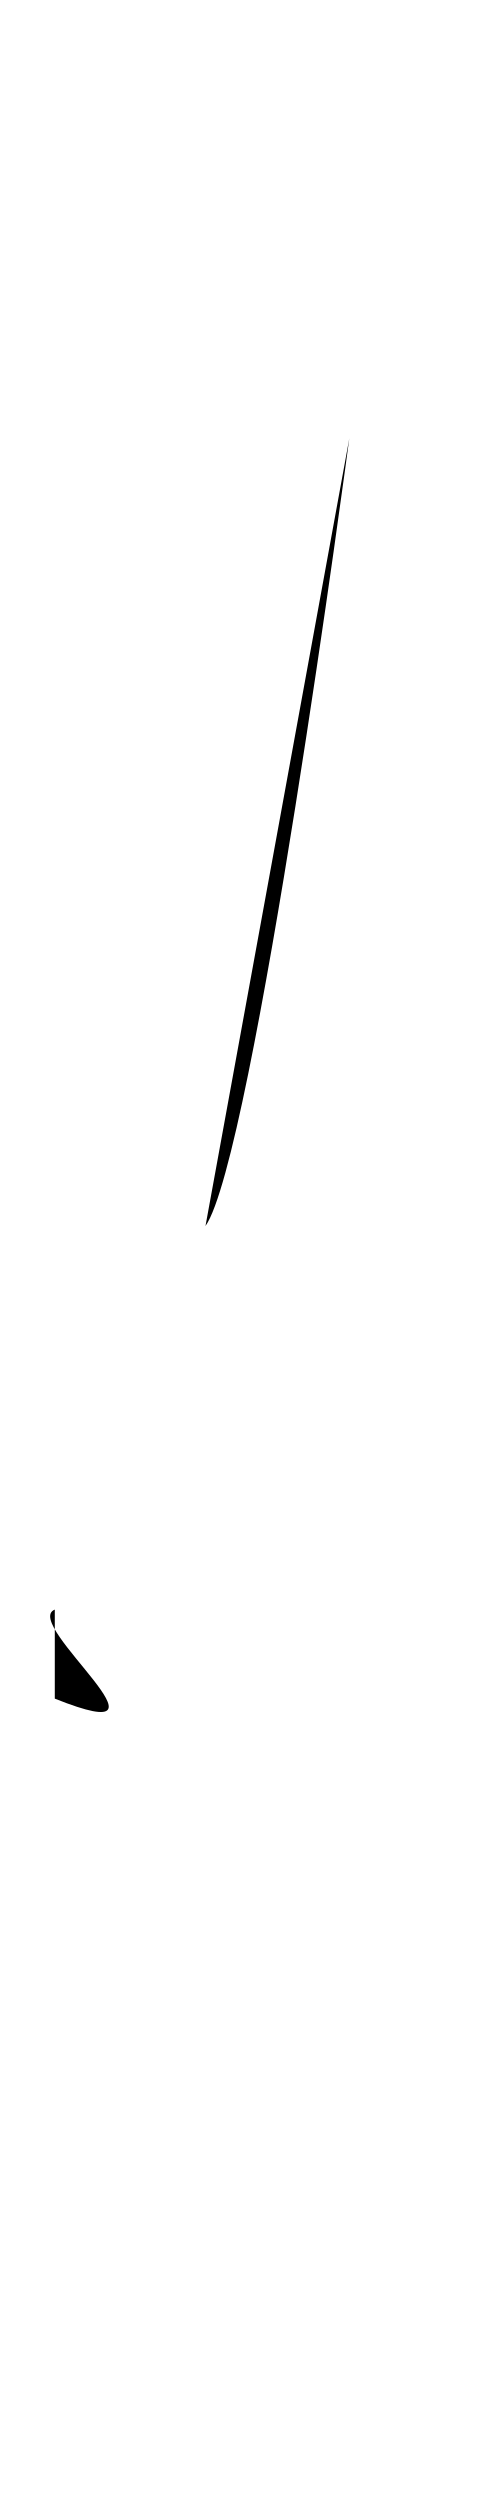
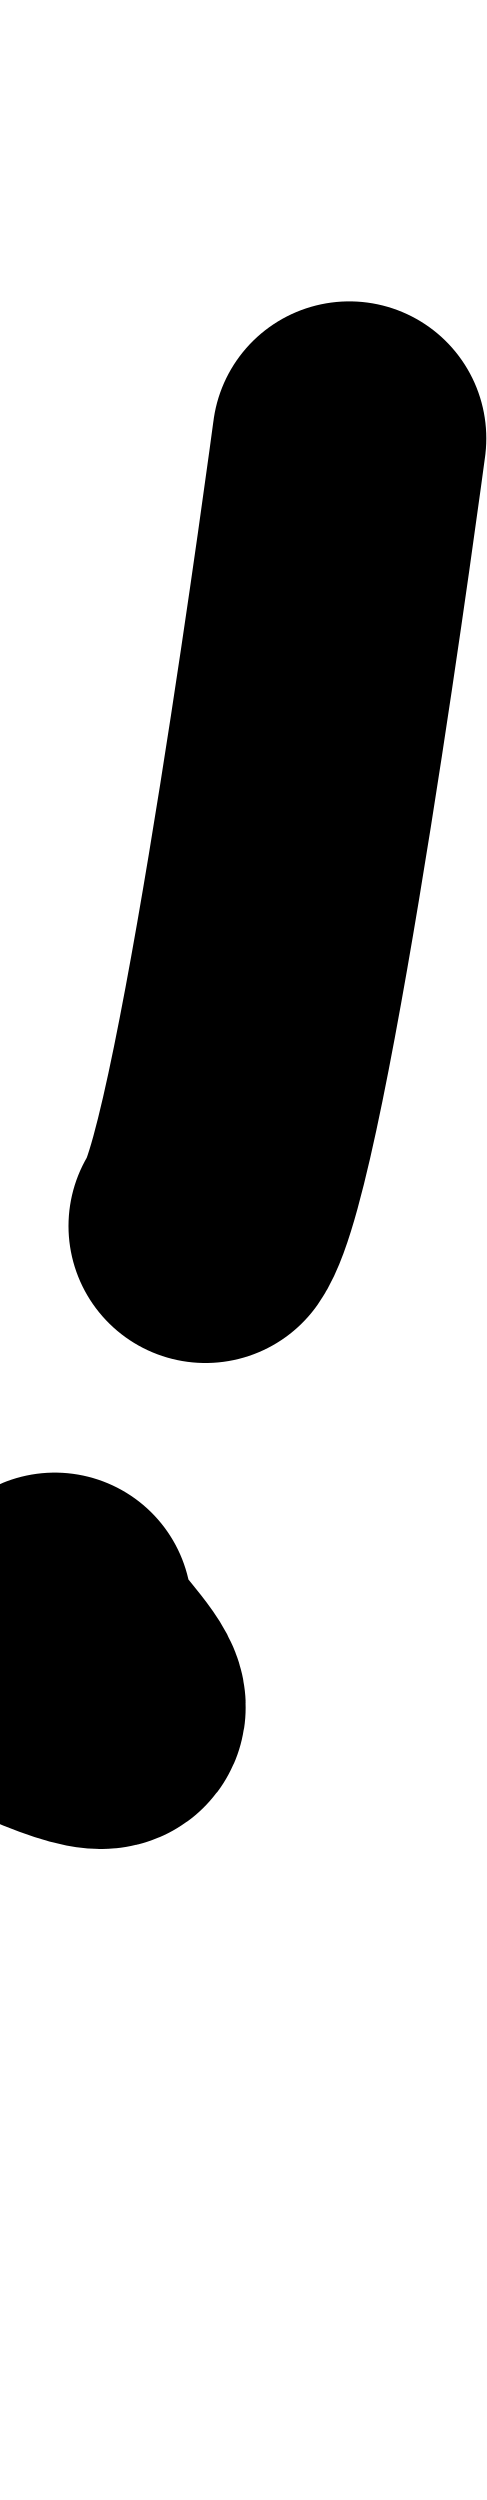
<svg xmlns="http://www.w3.org/2000/svg" version="1.1" id="Layer_1" x="0px" y="0px" viewBox="0 0 7.1 36.5" enable-background="new 0 0 7.1 36.5" xml:space="preserve">
-   <path d="  M5.1,6.4c0,0-1.4,10.5-2.1,11.5" />
-   <path d="  M0.8,24.8c2,0.8-0.5-1.1,0-1.3" />
+   <path fill="none" stroke="#000000" stroke-width="4" stroke-linecap="round" stroke-linejoin="round" stroke-miterlimit="10" d="  M5.1,6.4c0,0-1.4,10.5-2.1,11.5" />
+   <path fill="none" stroke="#000000" stroke-width="4" stroke-linecap="round" stroke-linejoin="round" stroke-miterlimit="10" d="  M0.8,24.8c2,0.8-0.5-1.1,0-1.3" />
</svg>
